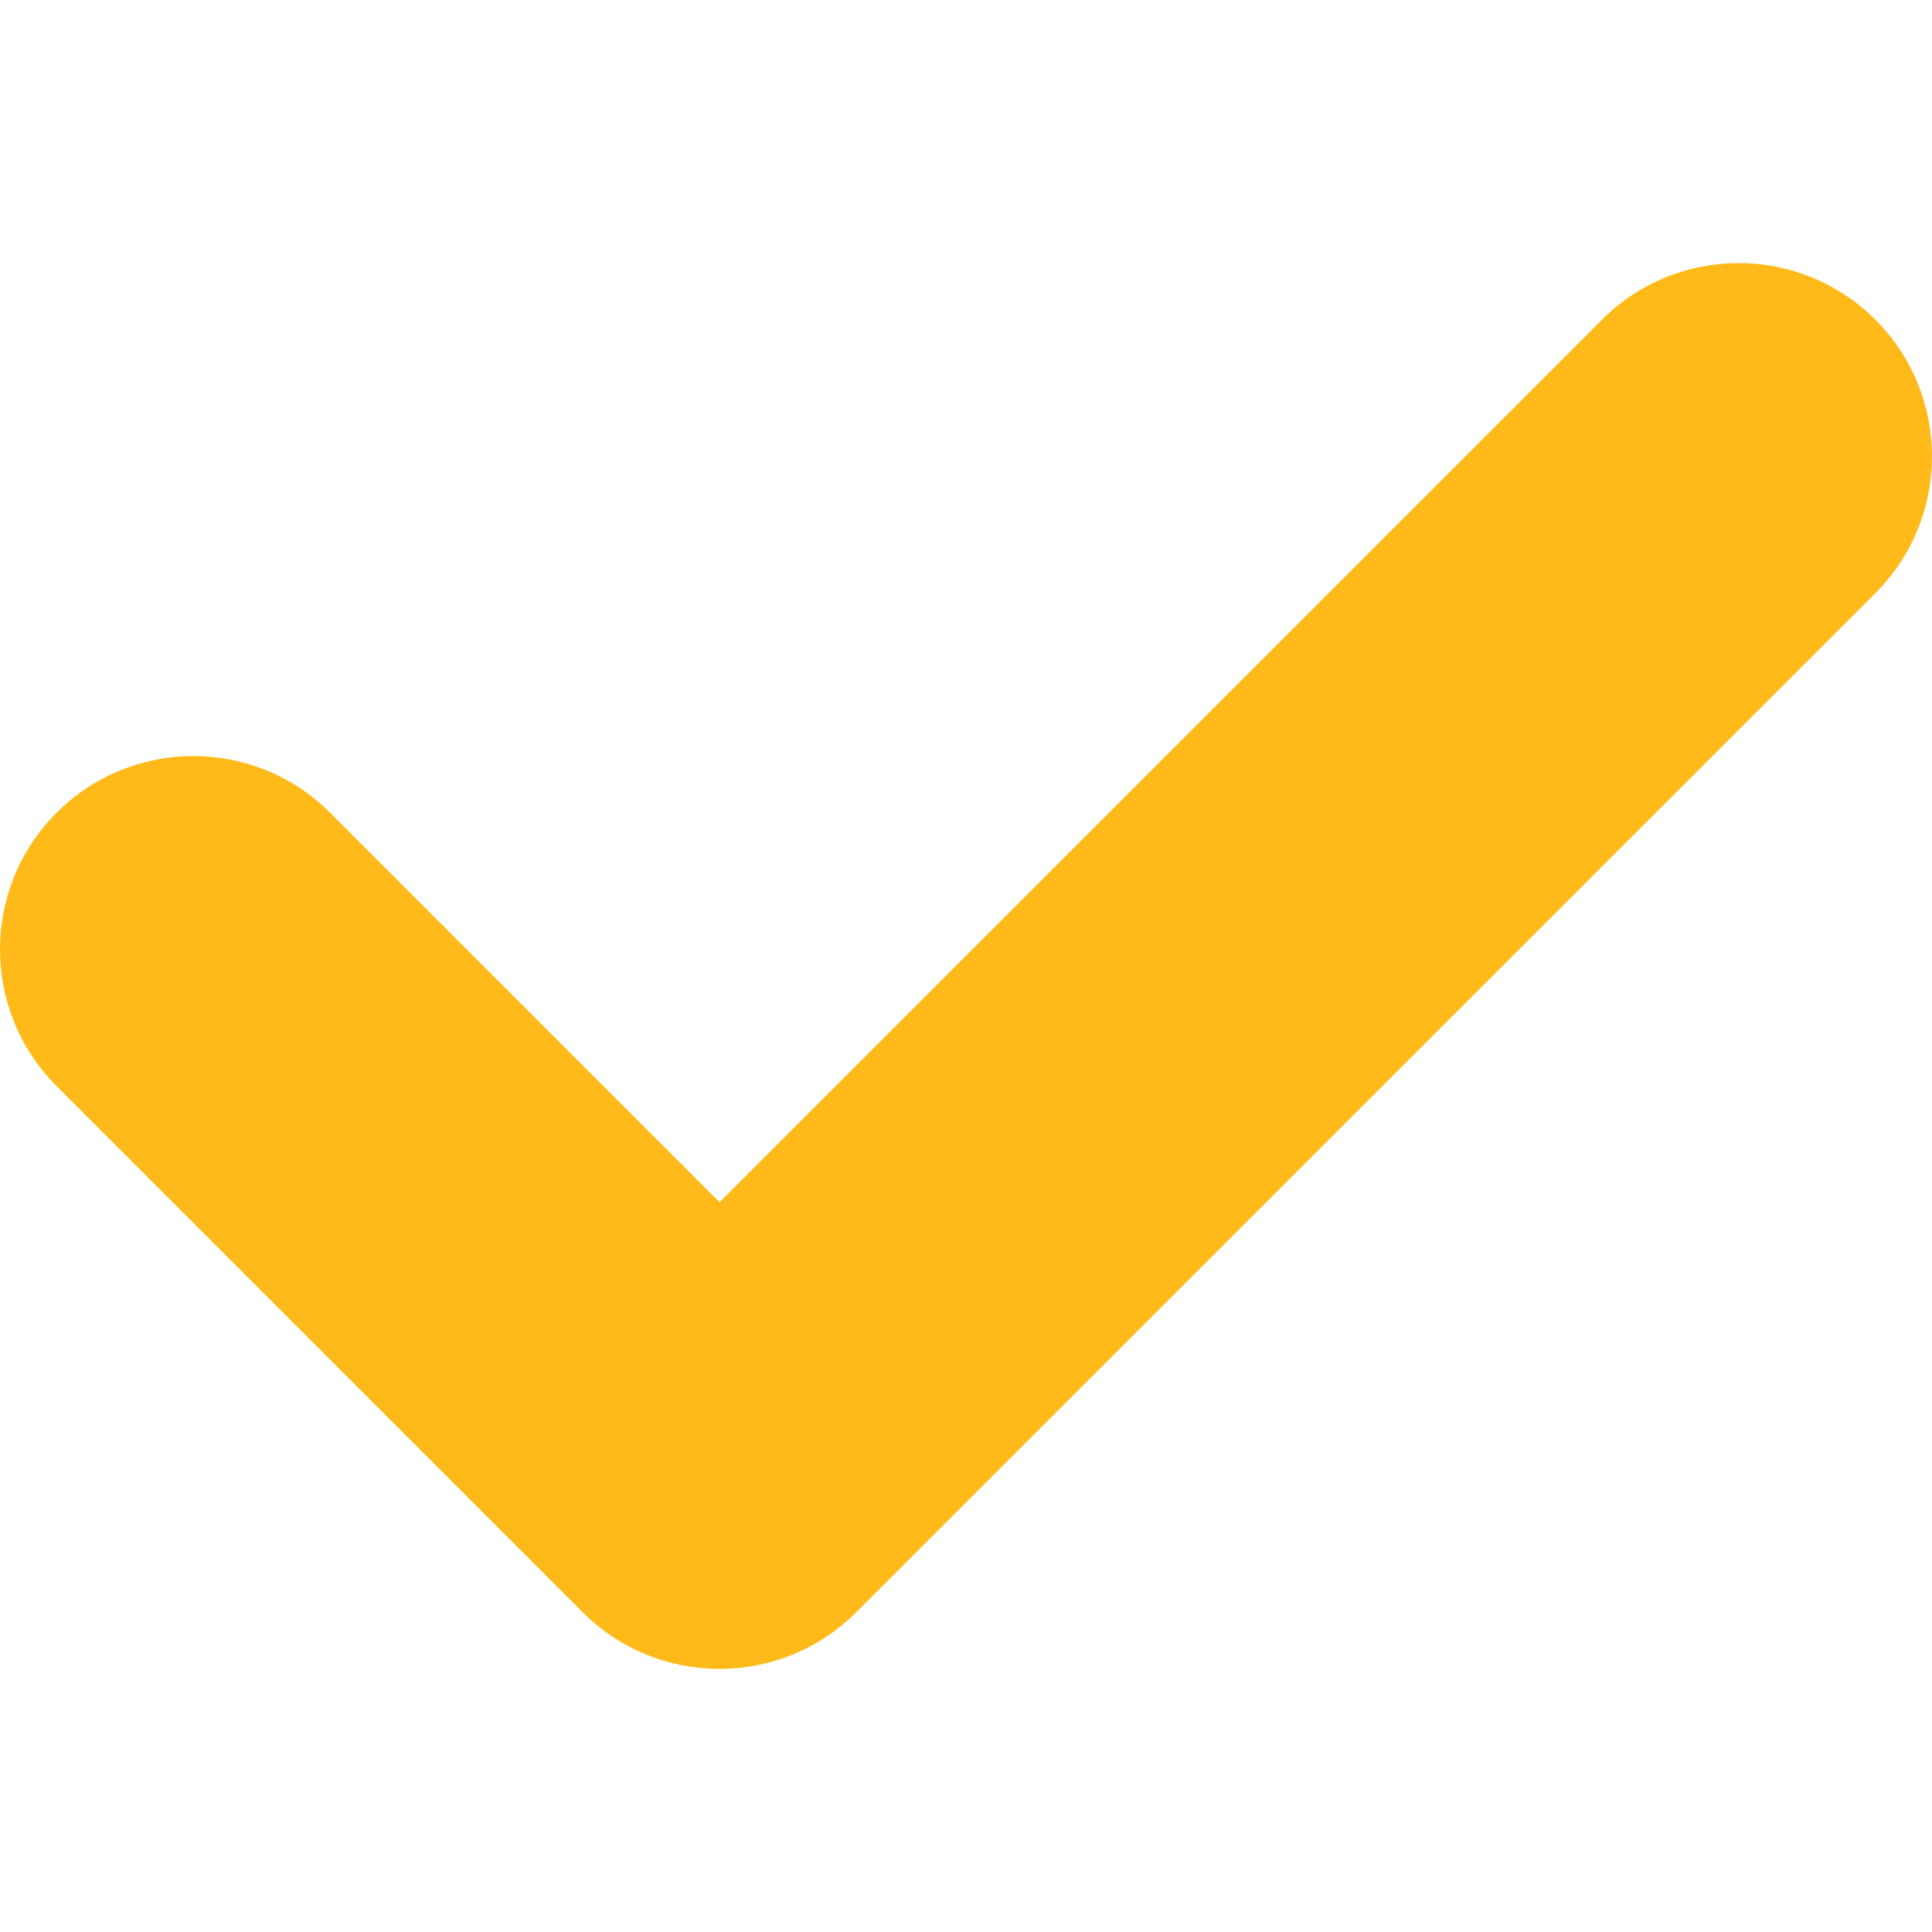
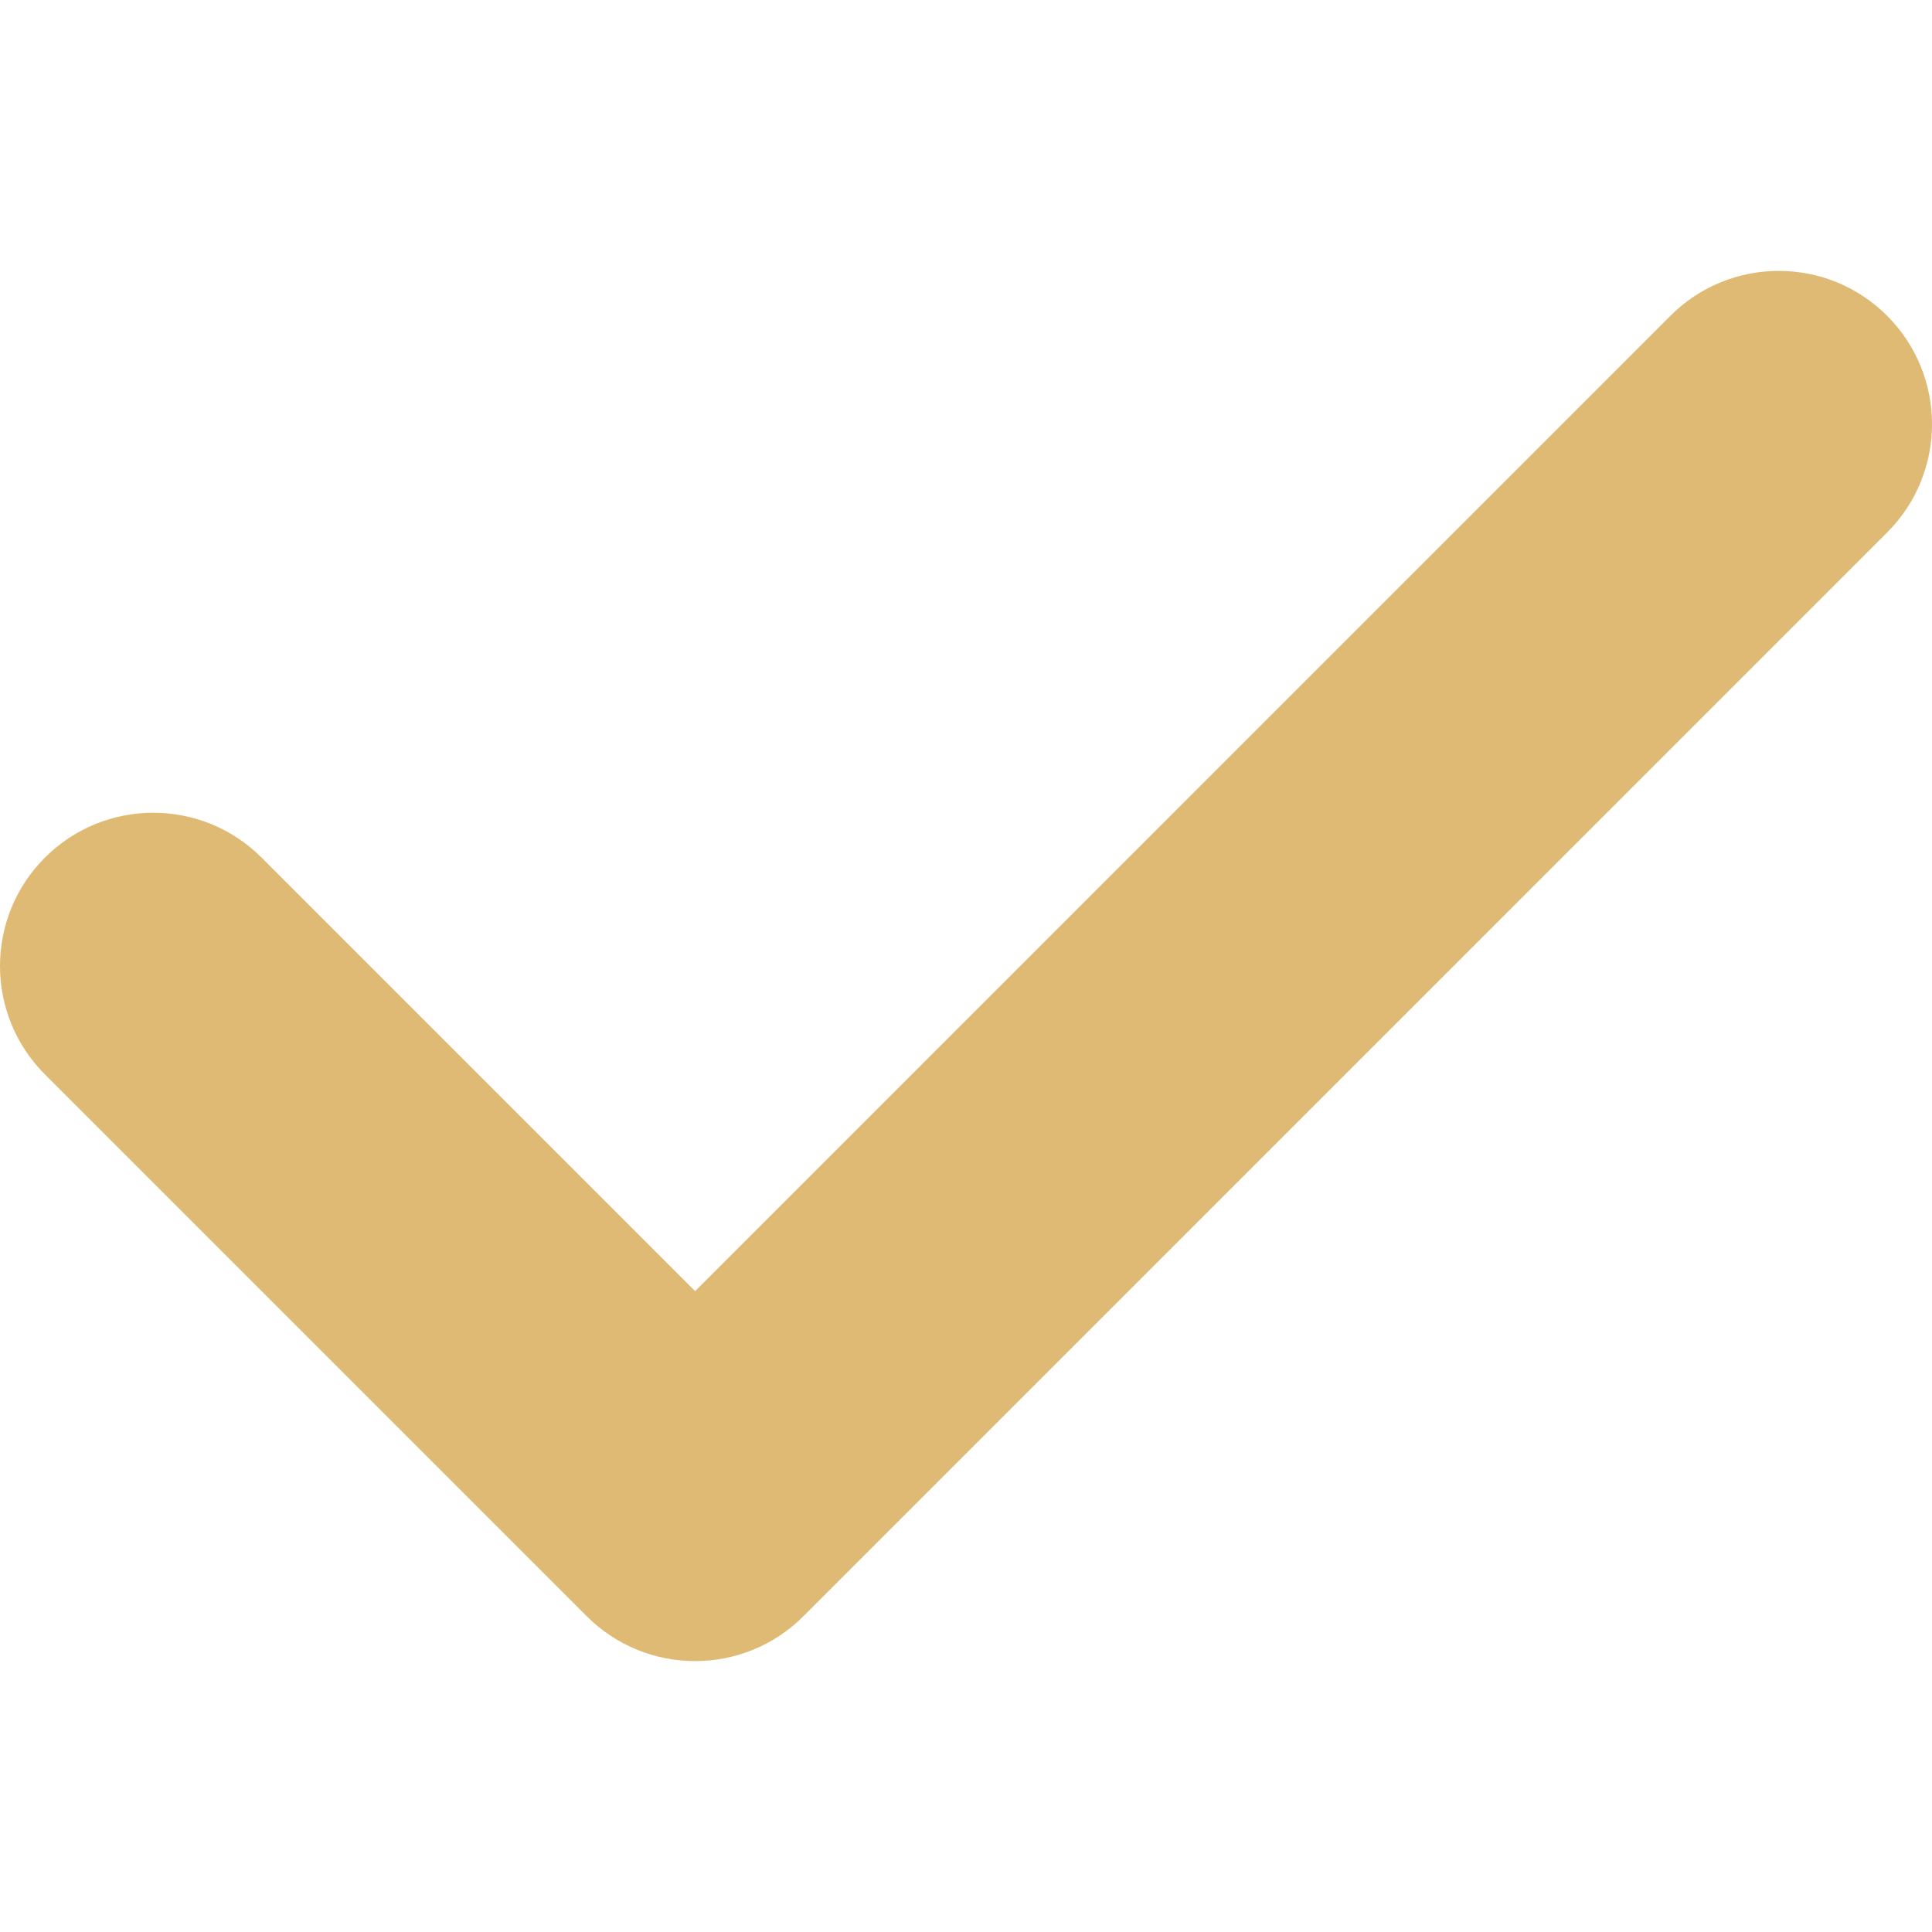
- <svg xmlns="http://www.w3.org/2000/svg" version="1.1" width="512" height="512" x="0" y="0" viewBox="0 0 405.272 405.272" style="enable-background:new 0 0 512 512" xml:space="preserve" class="">
+ <svg xmlns="http://www.w3.org/2000/svg" version="1.1" width="512" height="512" x="0" y="0" viewBox="0 0 511.985 511.985" style="enable-background:new 0 0 512 512" xml:space="preserve" class="">
  <g>
    <g>
-       <path d="M393.401,124.425L179.603,338.208c-15.832,15.835-41.514,15.835-57.361,0L11.878,227.836   c-15.838-15.835-15.838-41.52,0-57.358c15.841-15.841,41.521-15.841,57.355-0.006l81.698,81.699L336.037,67.064   c15.841-15.841,41.523-15.829,57.358,0C409.23,82.902,409.23,108.578,393.401,124.425z" fill="#ffba19" data-original="#000000" class="" />
+       <g>
+         <path d="M500.088,83.681c-15.841-15.862-41.564-15.852-57.426,0L184.205,342.148L69.332,227.276    c-15.862-15.862-41.574-15.862-57.436,0c-15.862,15.862-15.862,41.574,0,57.436l143.585,143.585    c7.926,7.926,18.319,11.899,28.713,11.899c10.394,0,20.797-3.963,28.723-11.899l287.171-287.181    C515.95,125.265,515.95,99.542,500.088,83.681z" fill="#dfba74" data-original="#000000" class="" />
+       </g>
    </g>
    <g>
</g>
    <g>
</g>
    <g>
</g>
    <g>
</g>
    <g>
</g>
    <g>
</g>
    <g>
</g>
    <g>
</g>
    <g>
</g>
    <g>
</g>
    <g>
</g>
    <g>
</g>
    <g>
</g>
    <g>
</g>
    <g>
</g>
  </g>
</svg>
